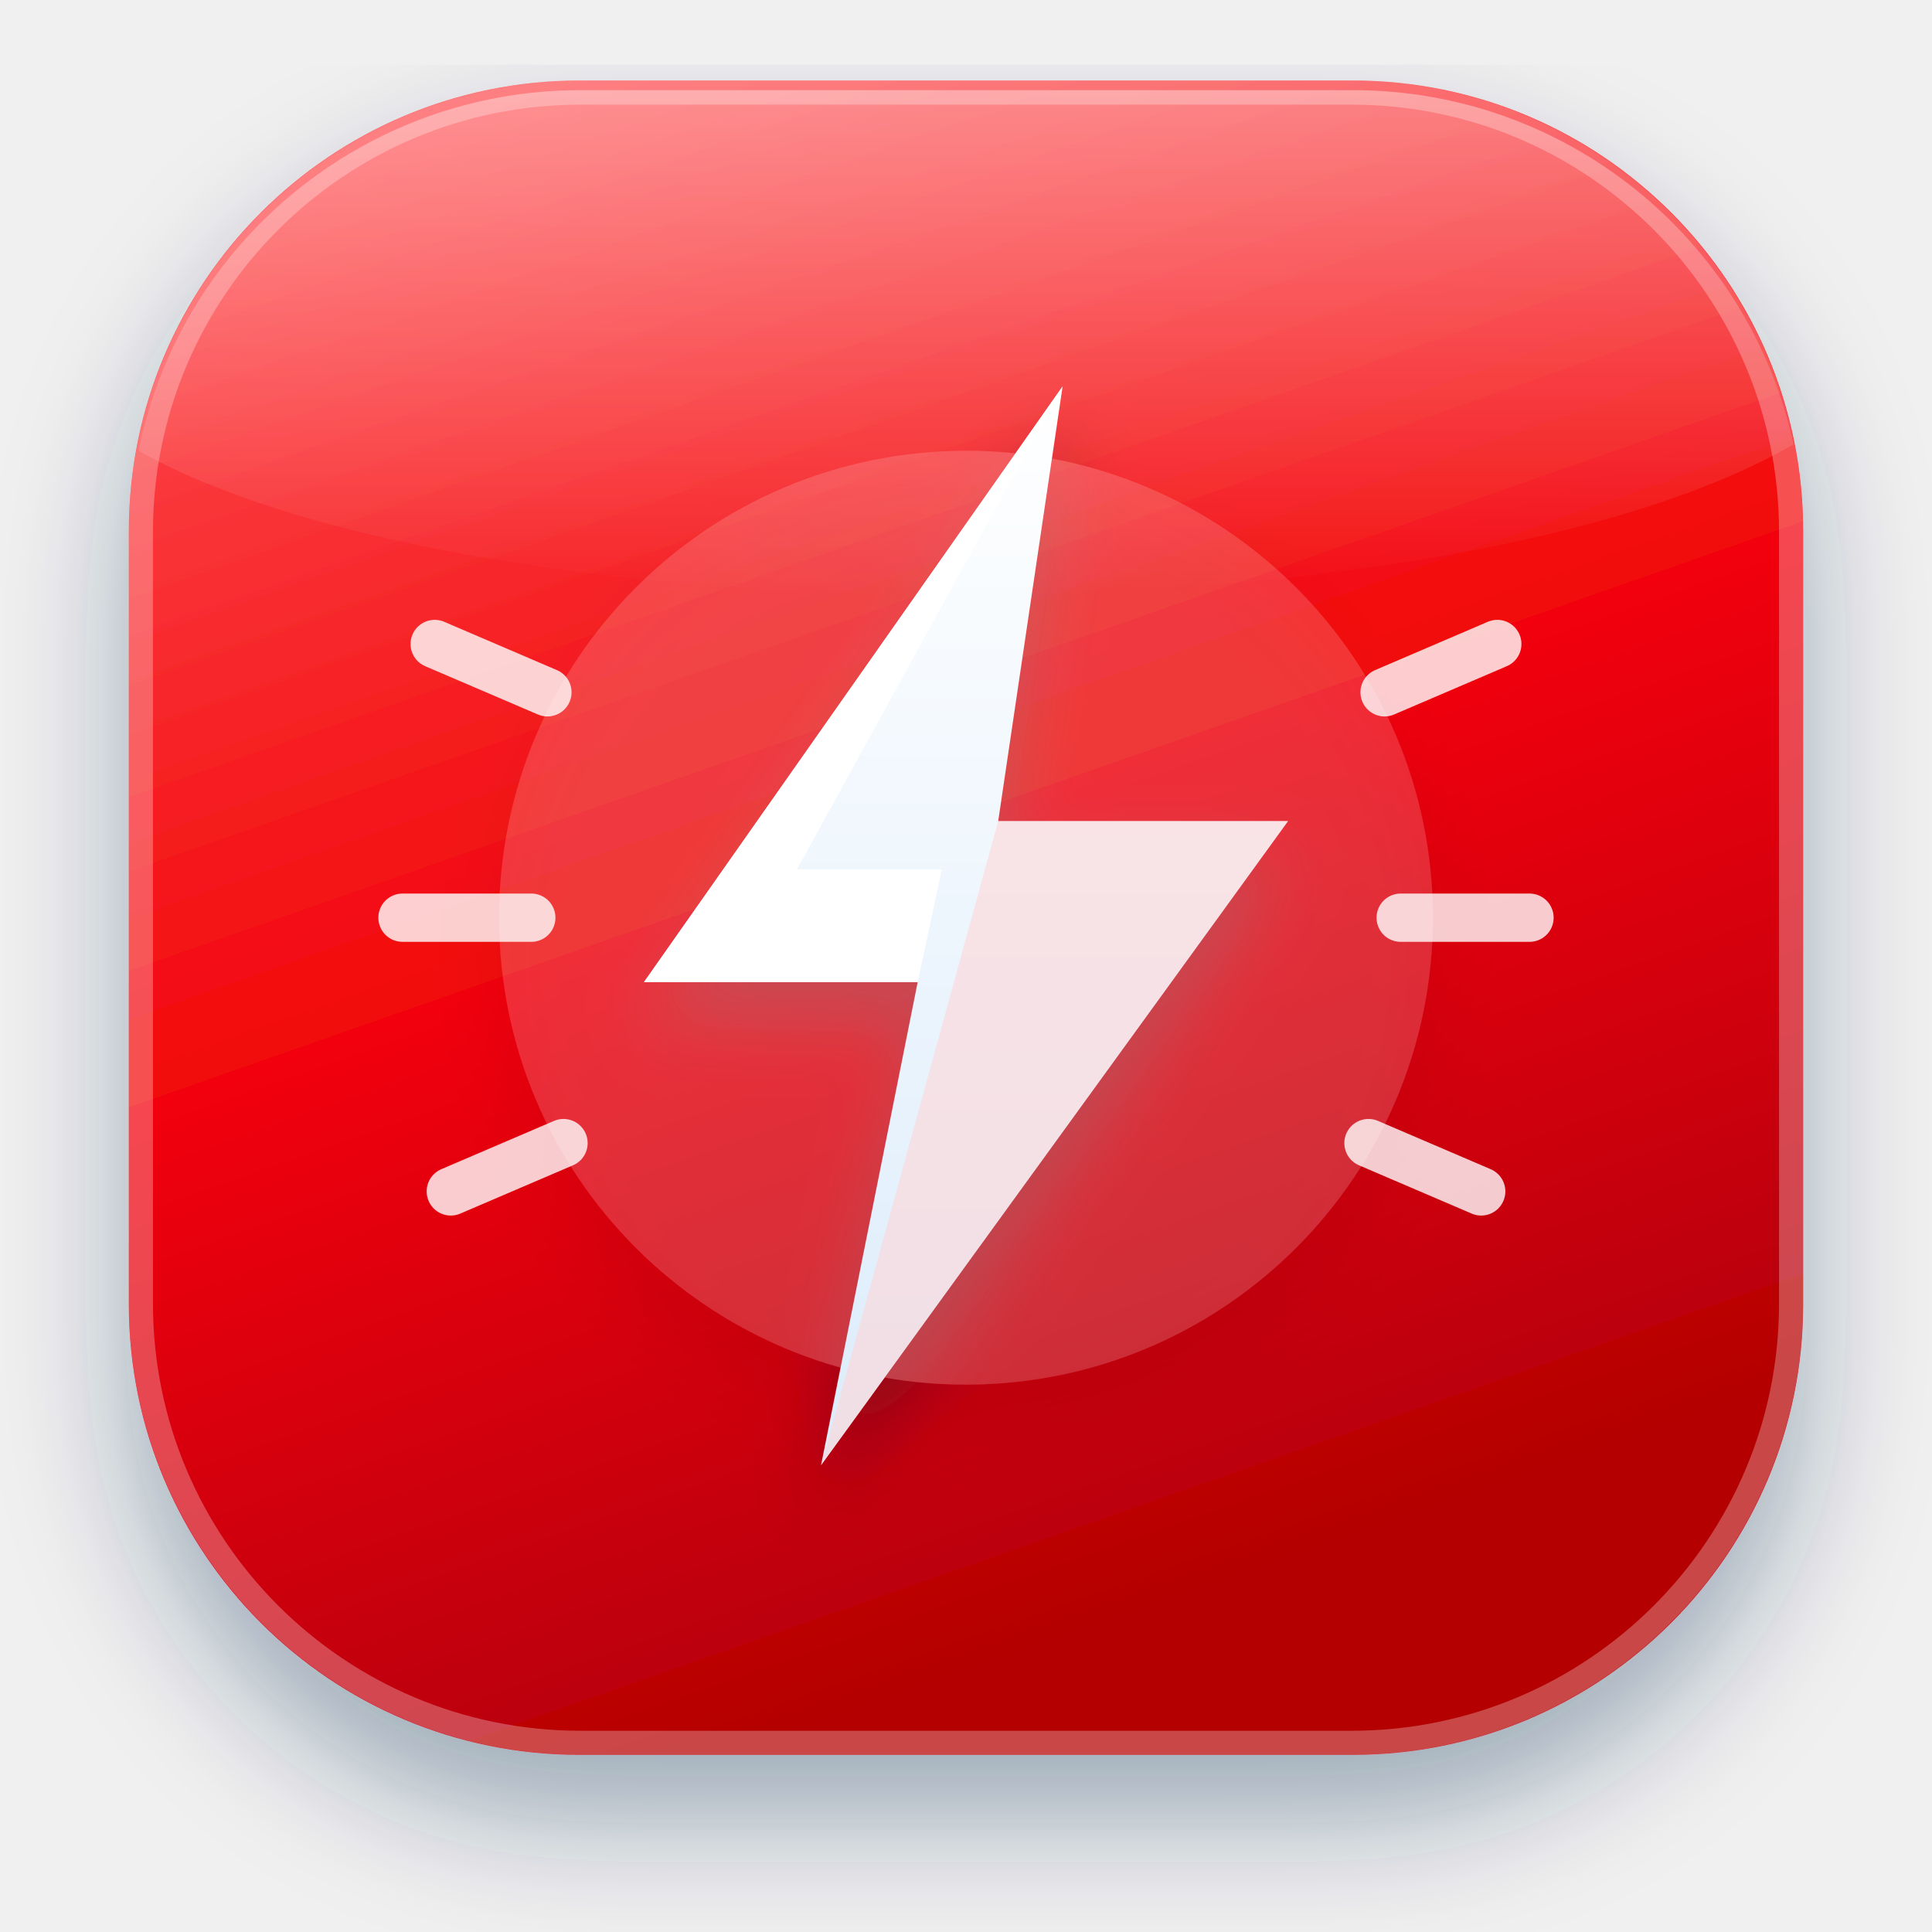
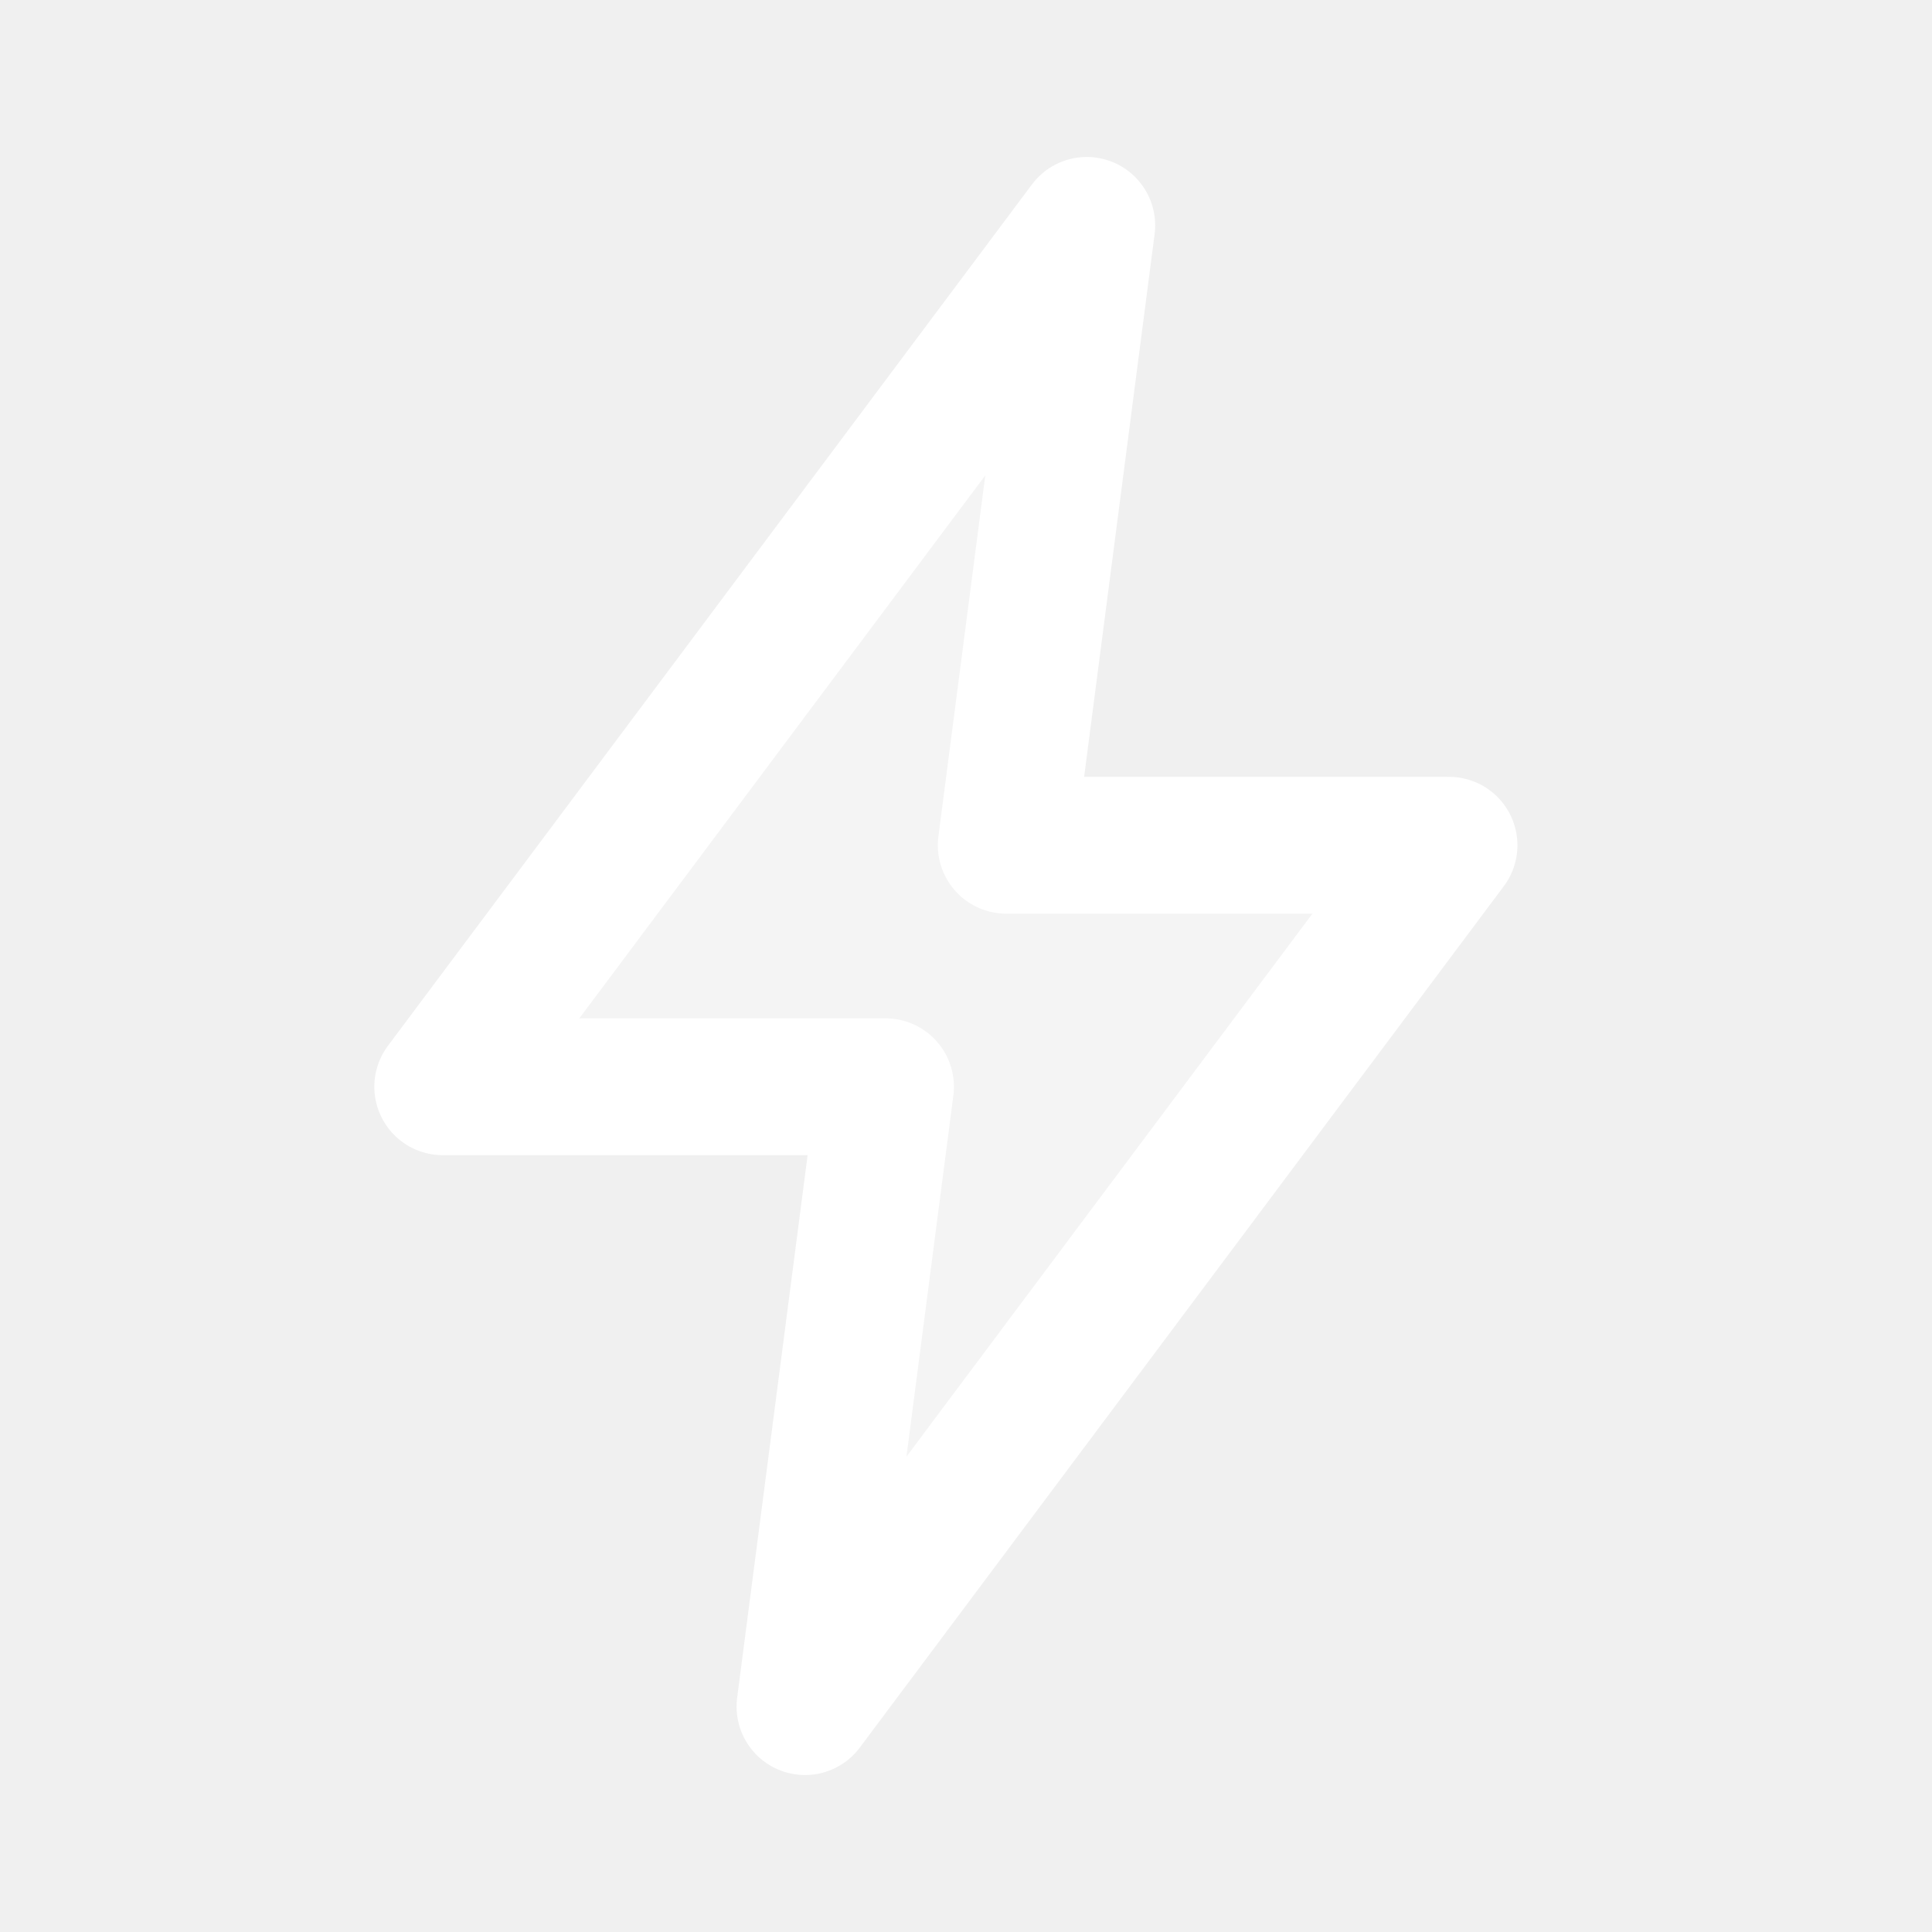
- <svg xmlns="http://www.w3.org/2000/svg" viewBox="0 0 120 120" width="120" height="120">
-   <defs>
-     <linearGradient id="t" x1="0" y1="0" x2="0.35" y2="1">
-       <stop offset="0" stop-color="#ff5a5d" />
-       <stop offset="0.55" stop-color="#f2060a" />
-       <stop offset="1" stop-color="#b40306" />
-     </linearGradient>
-     <linearGradient id="gl" x1="0" y1="0" x2="0" y2="1">
-       <stop offset="0" stop-color="#fff" stop-opacity="0.38" />
-       <stop offset="1" stop-color="#fff" stop-opacity="0" />
-     </linearGradient>
-     <linearGradient id="w" x1="0" y1="0" x2="0" y2="1">
-       <stop offset="0" stop-color="#ffffff" />
-       <stop offset="1" stop-color="#dcecfb" />
-     </linearGradient>
-     <linearGradient id="lens" x1="0" y1="0" x2="1" y2="1">
-       <stop offset="0" stop-color="#e9f5ff" />
-       <stop offset="1" stop-color="#7fc0ff" />
-     </linearGradient>
-     <linearGradient id="rg" x1="0" y1="0" x2="0" y2="1">
-       <stop offset="0" stop-color="#ff4d50" />
-       <stop offset="1" stop-color="#c50407" />
-     </linearGradient>
-     <radialGradient id="sea" cx="0.38" cy="0.32" r="0.75">
-       <stop offset="0" stop-color="#7cc4ff" />
-       <stop offset="0.6" stop-color="#2f8ae6" />
-       <stop offset="1" stop-color="#0b4f9e" />
-     </radialGradient>
-     <filter id="sh" x="-20%" y="-20%" width="140%" height="150%">
-       <feDropShadow dx="0" dy="4" stdDeviation="4" flood-color="#06264d" flood-opacity="0.35" />
-     </filter>
-     <filter id="gs" x="-20%" y="-20%" width="140%" height="150%">
-       <feDropShadow dx="0" dy="2.5" stdDeviation="2.2" flood-color="#021b3a" flood-opacity="0.35" />
-     </filter>
-   </defs>
-   <rect x="8" y="5" width="104" height="104" rx="28" fill="url(#t)" filter="url(#sh)" />
-   <rect x="8.75" y="5.75" width="102.5" height="102.5" rx="27.3" fill="none" stroke="#fff" stroke-opacity="0.28" stroke-width="1.5" />
-   <path d="M36 5.6 H84 a28 28 0 0 1 27.4 22 C90 40 30 40 8.6 28 A28 28 0 0 1 36 5.6Z" fill="url(#gl)" />
-   <g filter="url(#gs)">
-     <circle cx="60" cy="57" r="29" fill="#fff" opacity="0.16" />
-     <path d="M66 24 L40 61 H57 L51 91 L80 51 H62 Z" fill="url(#w)" />
-     <path d="M66 24 L40 61 H57 L58.5 54 H49.5 Z" fill="#fff" />
-     <path d="M62 51 H80 L51 91 Z" fill="#ffd4d4" opacity="0.55" />
-   </g>
-   <g stroke="#fff" stroke-width="3" stroke-linecap="round" opacity="0.8">
-     <path d="M27 40 l7 3 M25 57 h8 M28 74 l7-3 M93 40 l-7 3 M95 57 h-8 M92 74 l-7-3" />
-   </g>
+ <svg xmlns="http://www.w3.org/2000/svg" viewBox="0 0 24 24" width="24" height="24" fill="none" stroke="#ffffff" stroke-width="1.7" stroke-linecap="round" stroke-linejoin="round">
+   <path fill="#ffffff" fill-opacity="0.3" d="M13.5 2.8 5.5 13.5h5.5l-1 7.7 8-10.7h-5.5z" />
</svg>
